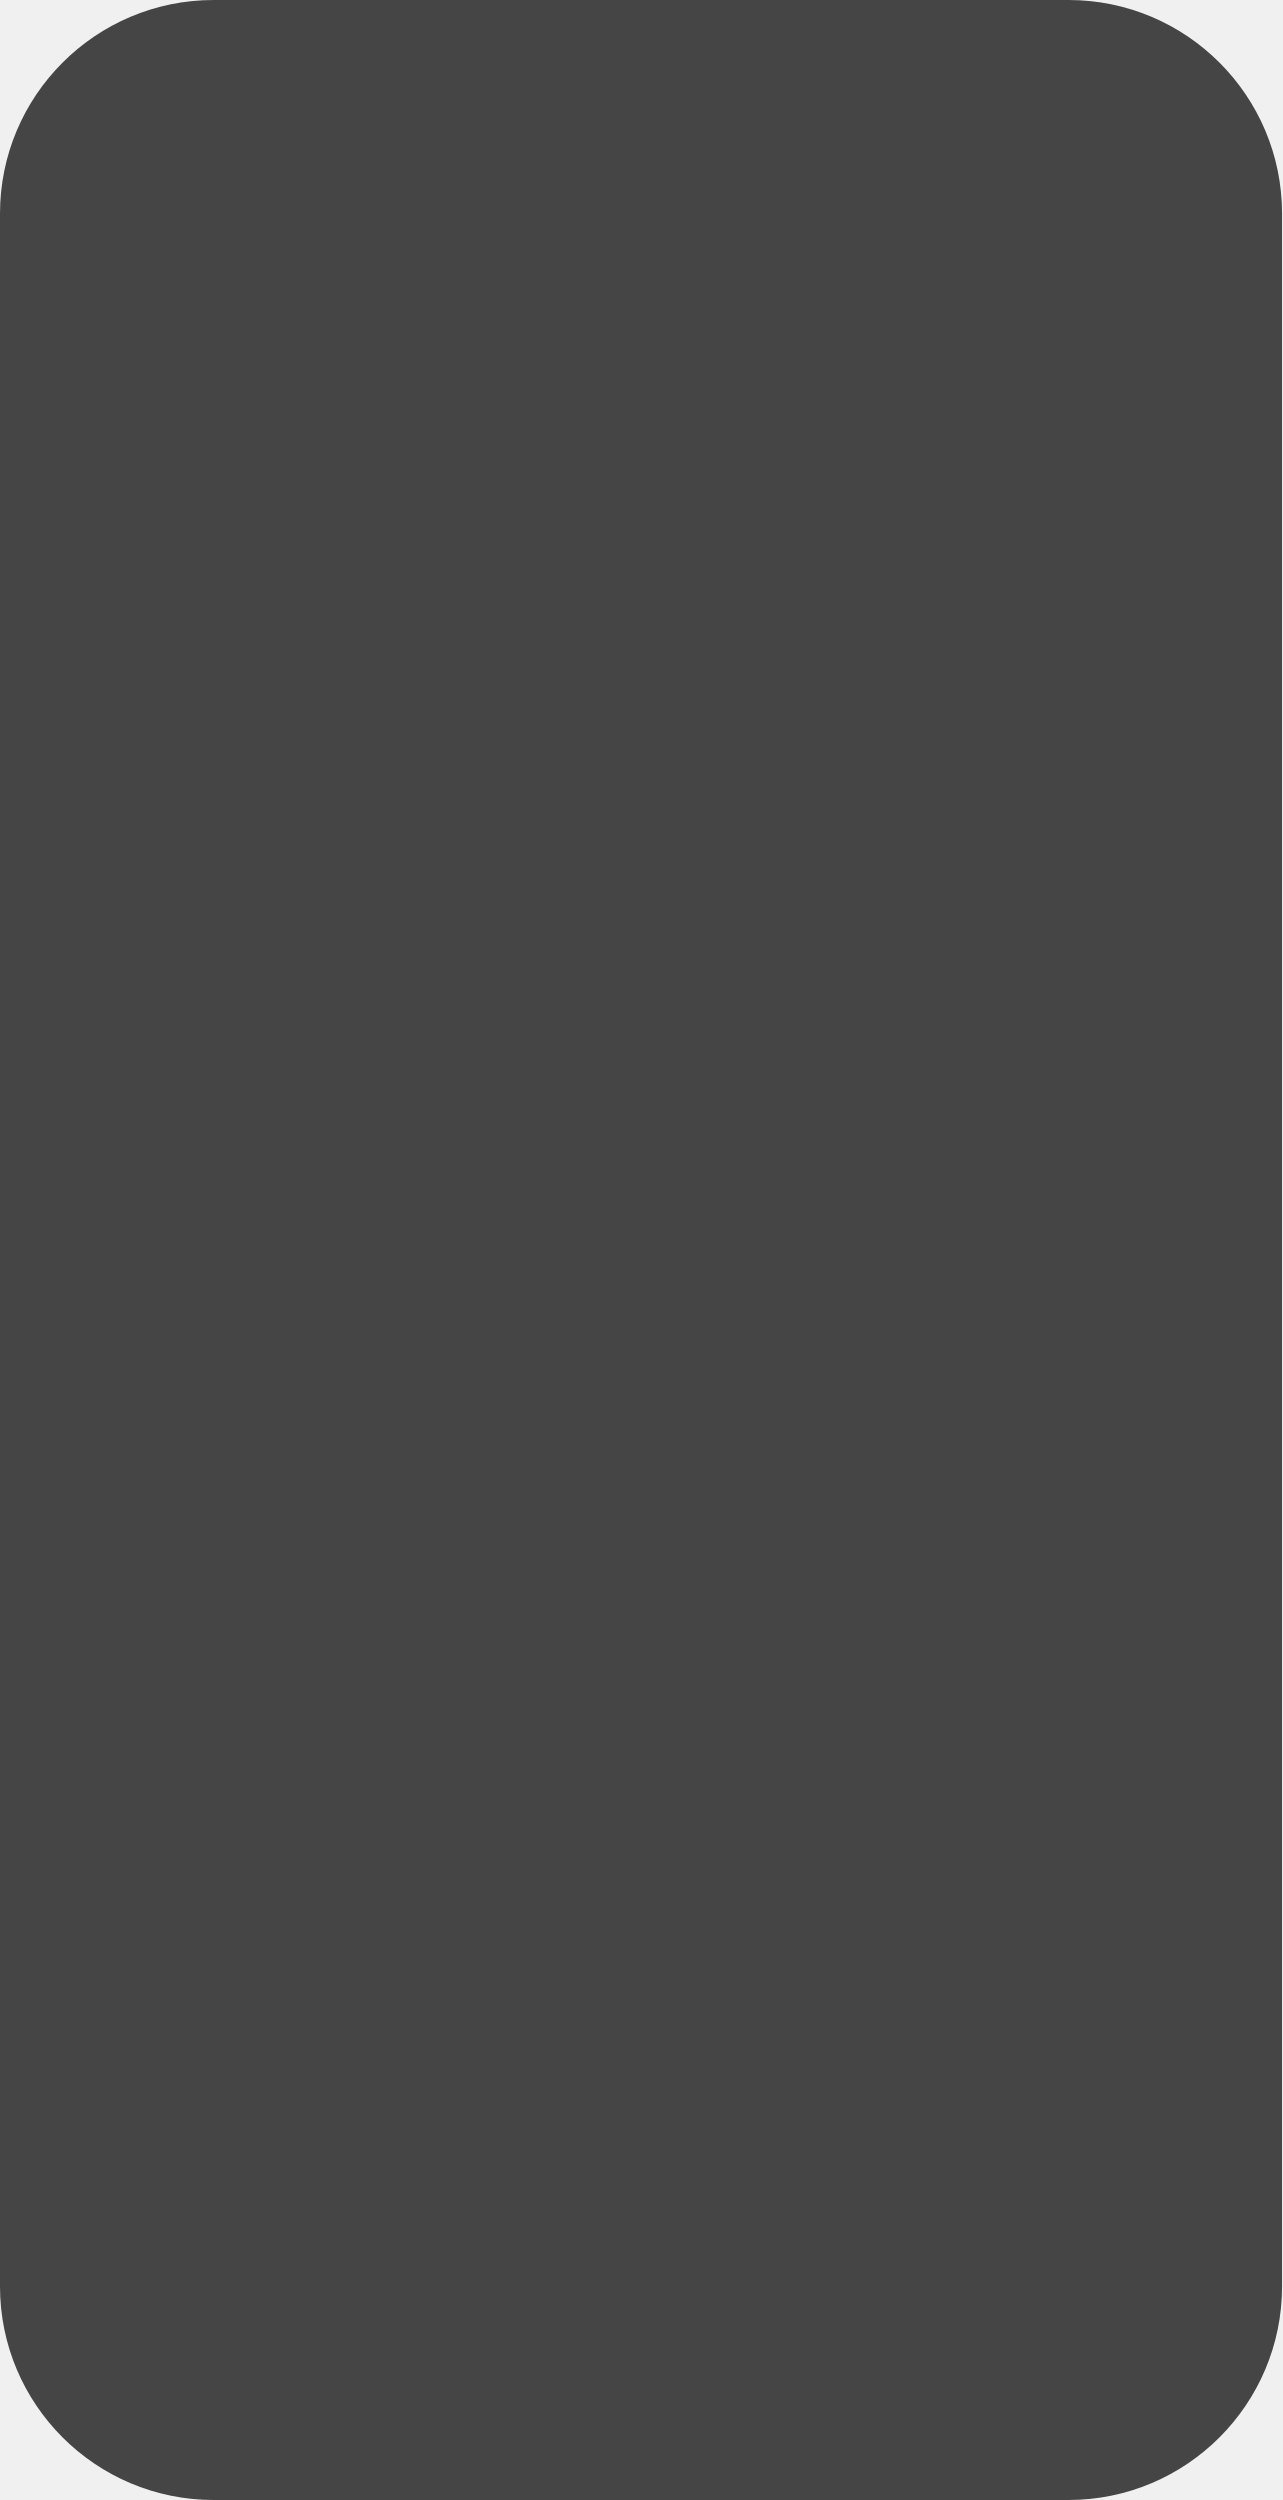
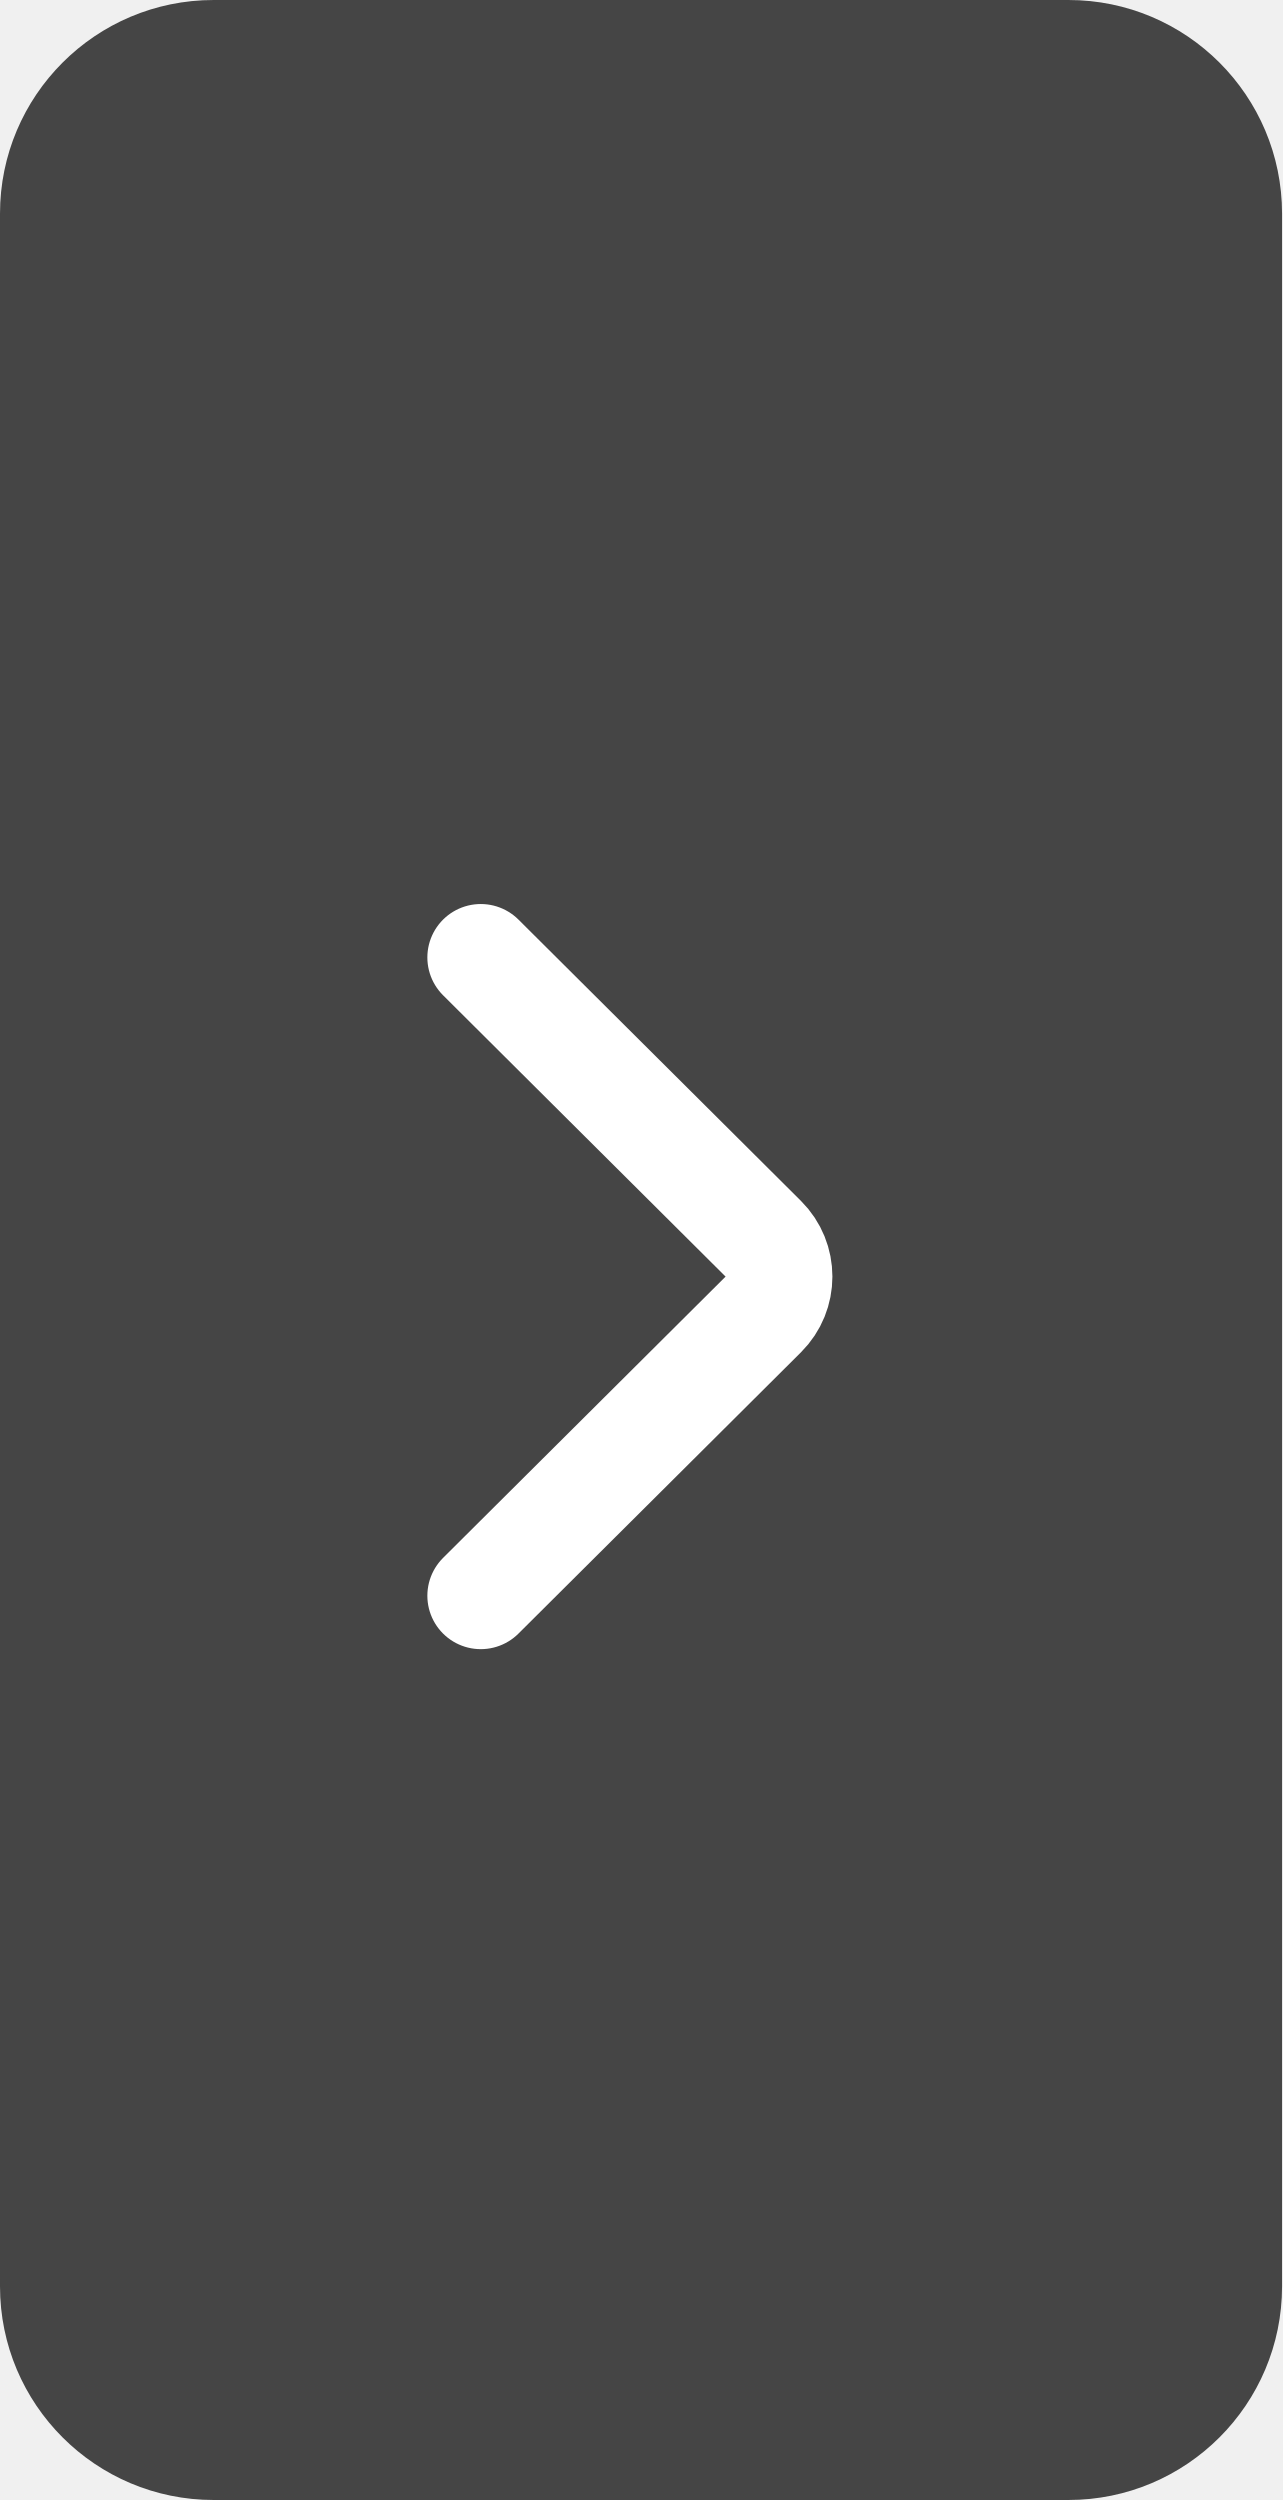
<svg xmlns="http://www.w3.org/2000/svg" width="40" height="78" viewBox="0 0 40 78" fill="none">
  <rect x="40" y="78" width="40" height="78" rx="6.667" transform="rotate(-180 40 78)" fill="#1B1B1B" fill-opacity="0.8" />
+   <path d="M15 49.787L23.814 41.011C24.468 40.359 24.468 39.3 23.814 38.649L15 29.872" stroke="white" stroke-width="3.333" stroke-linecap="round" />
</svg>
